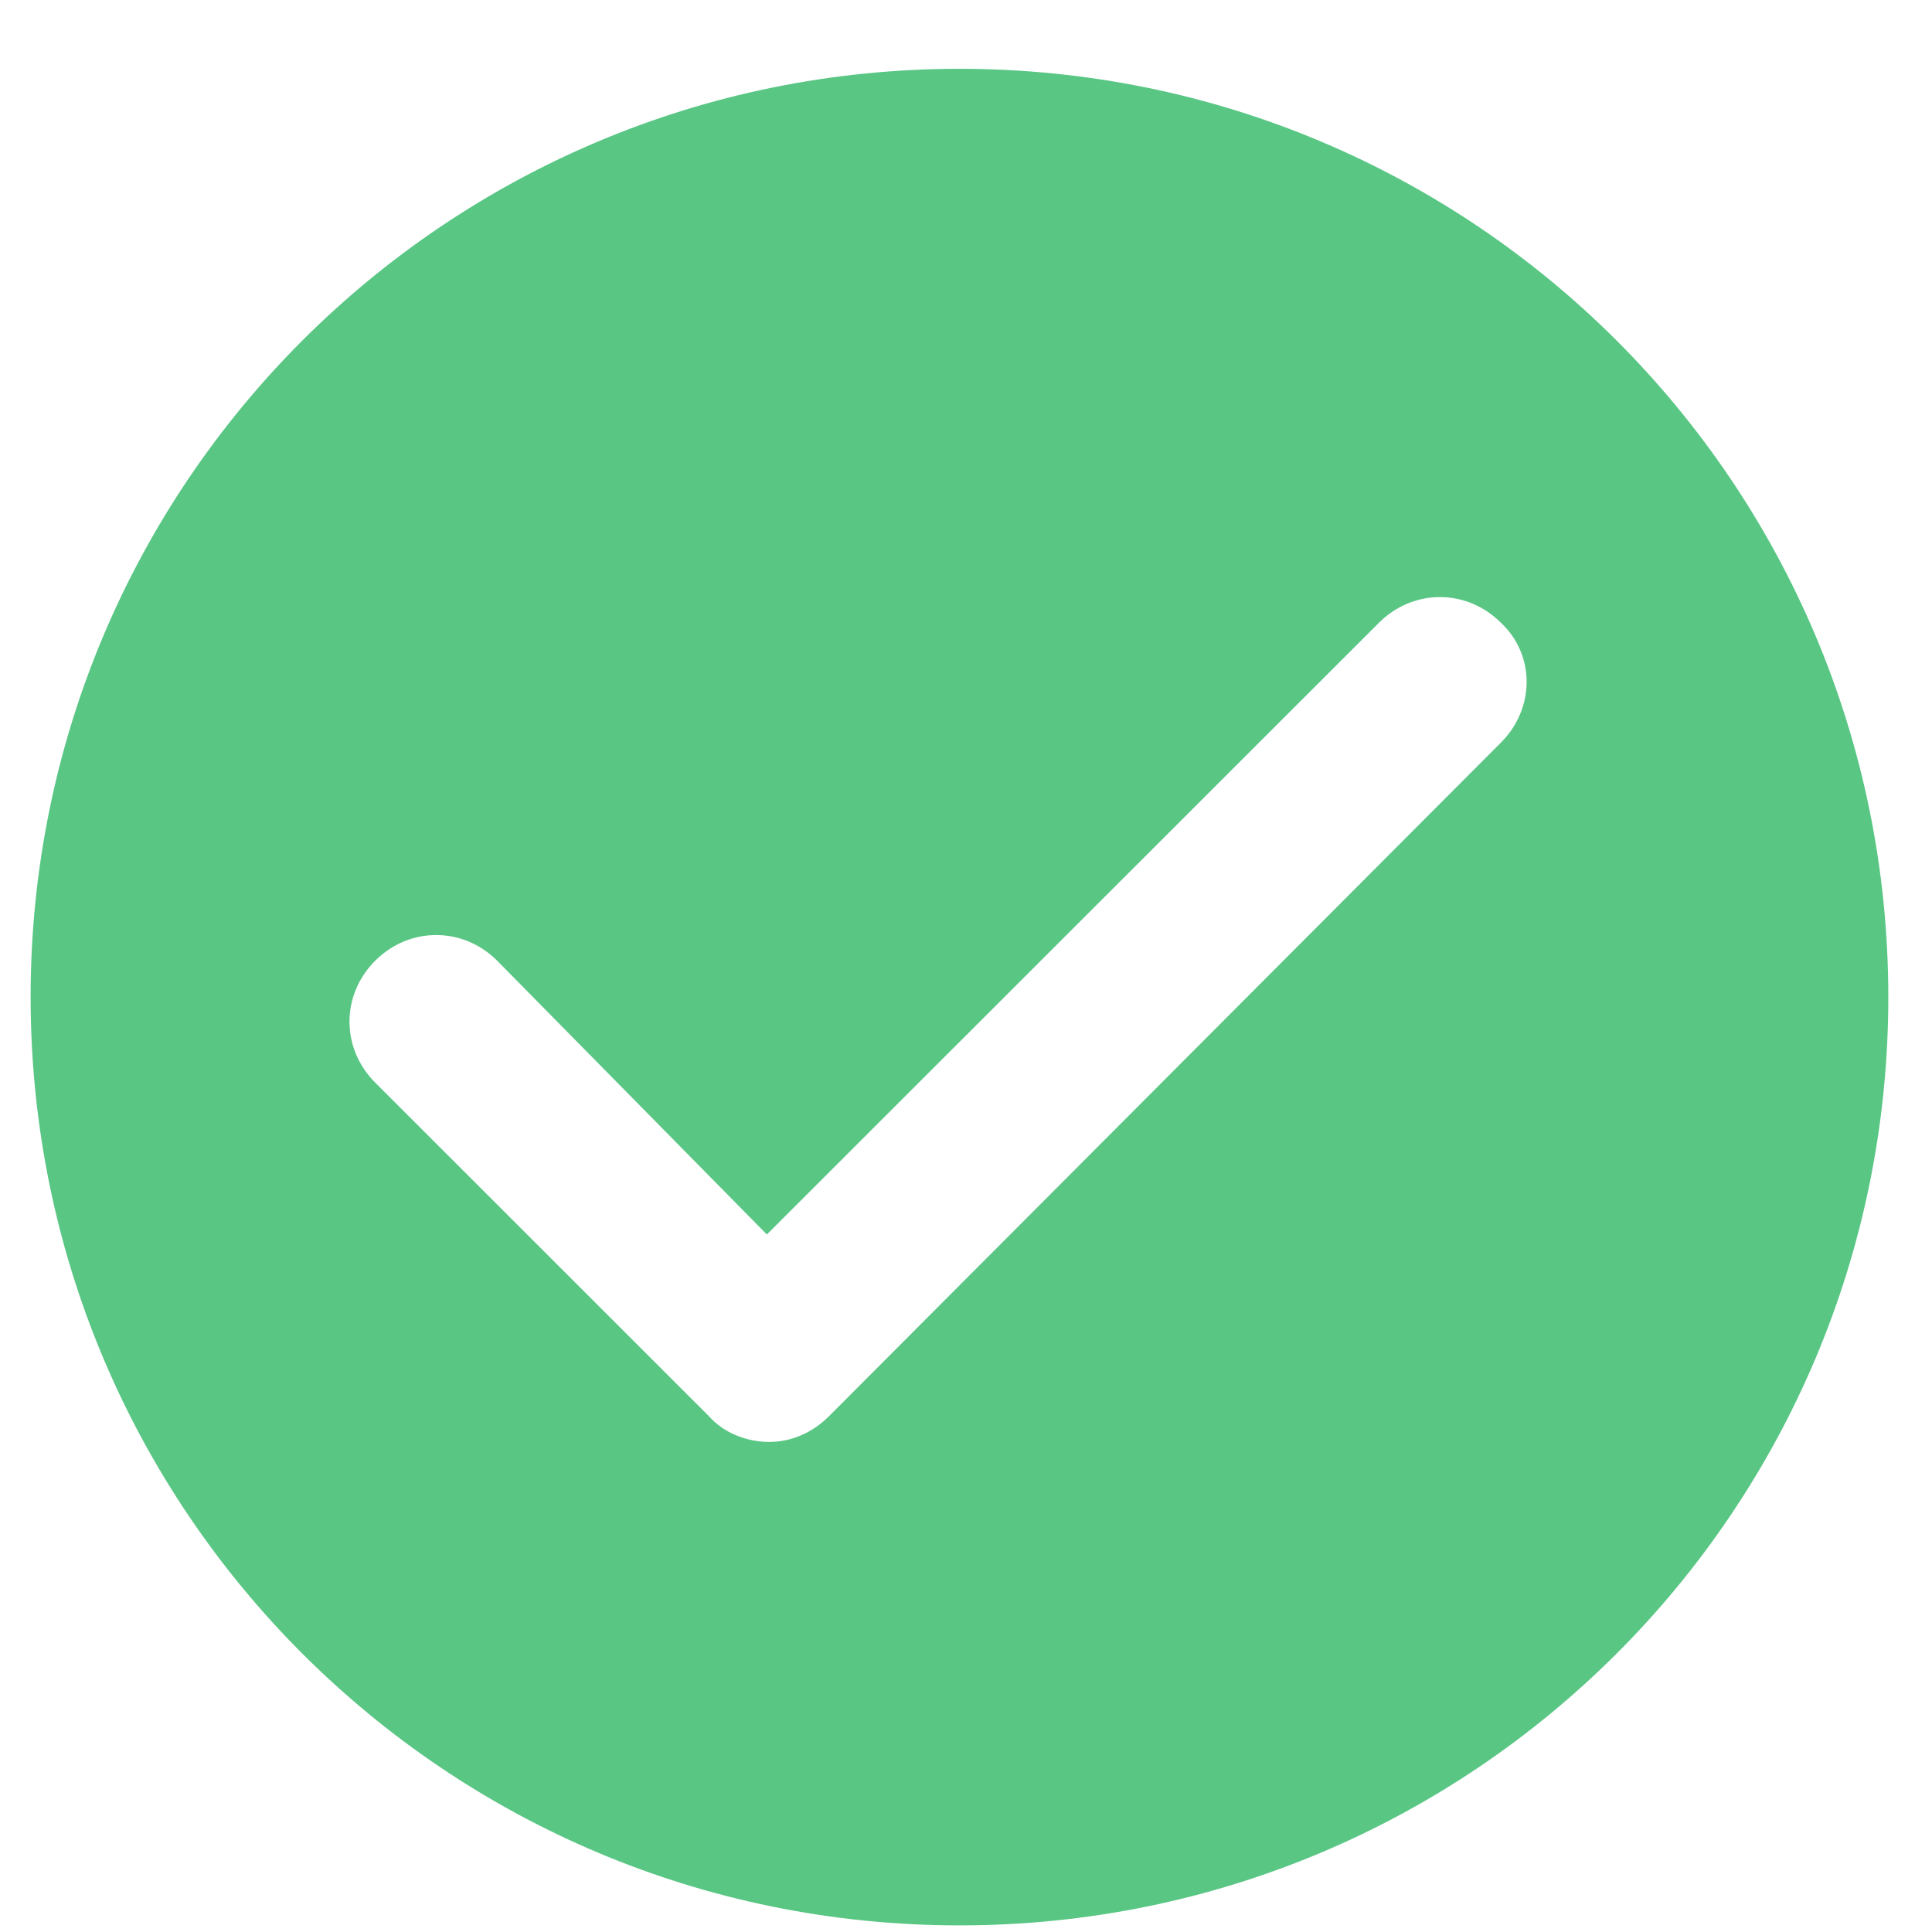
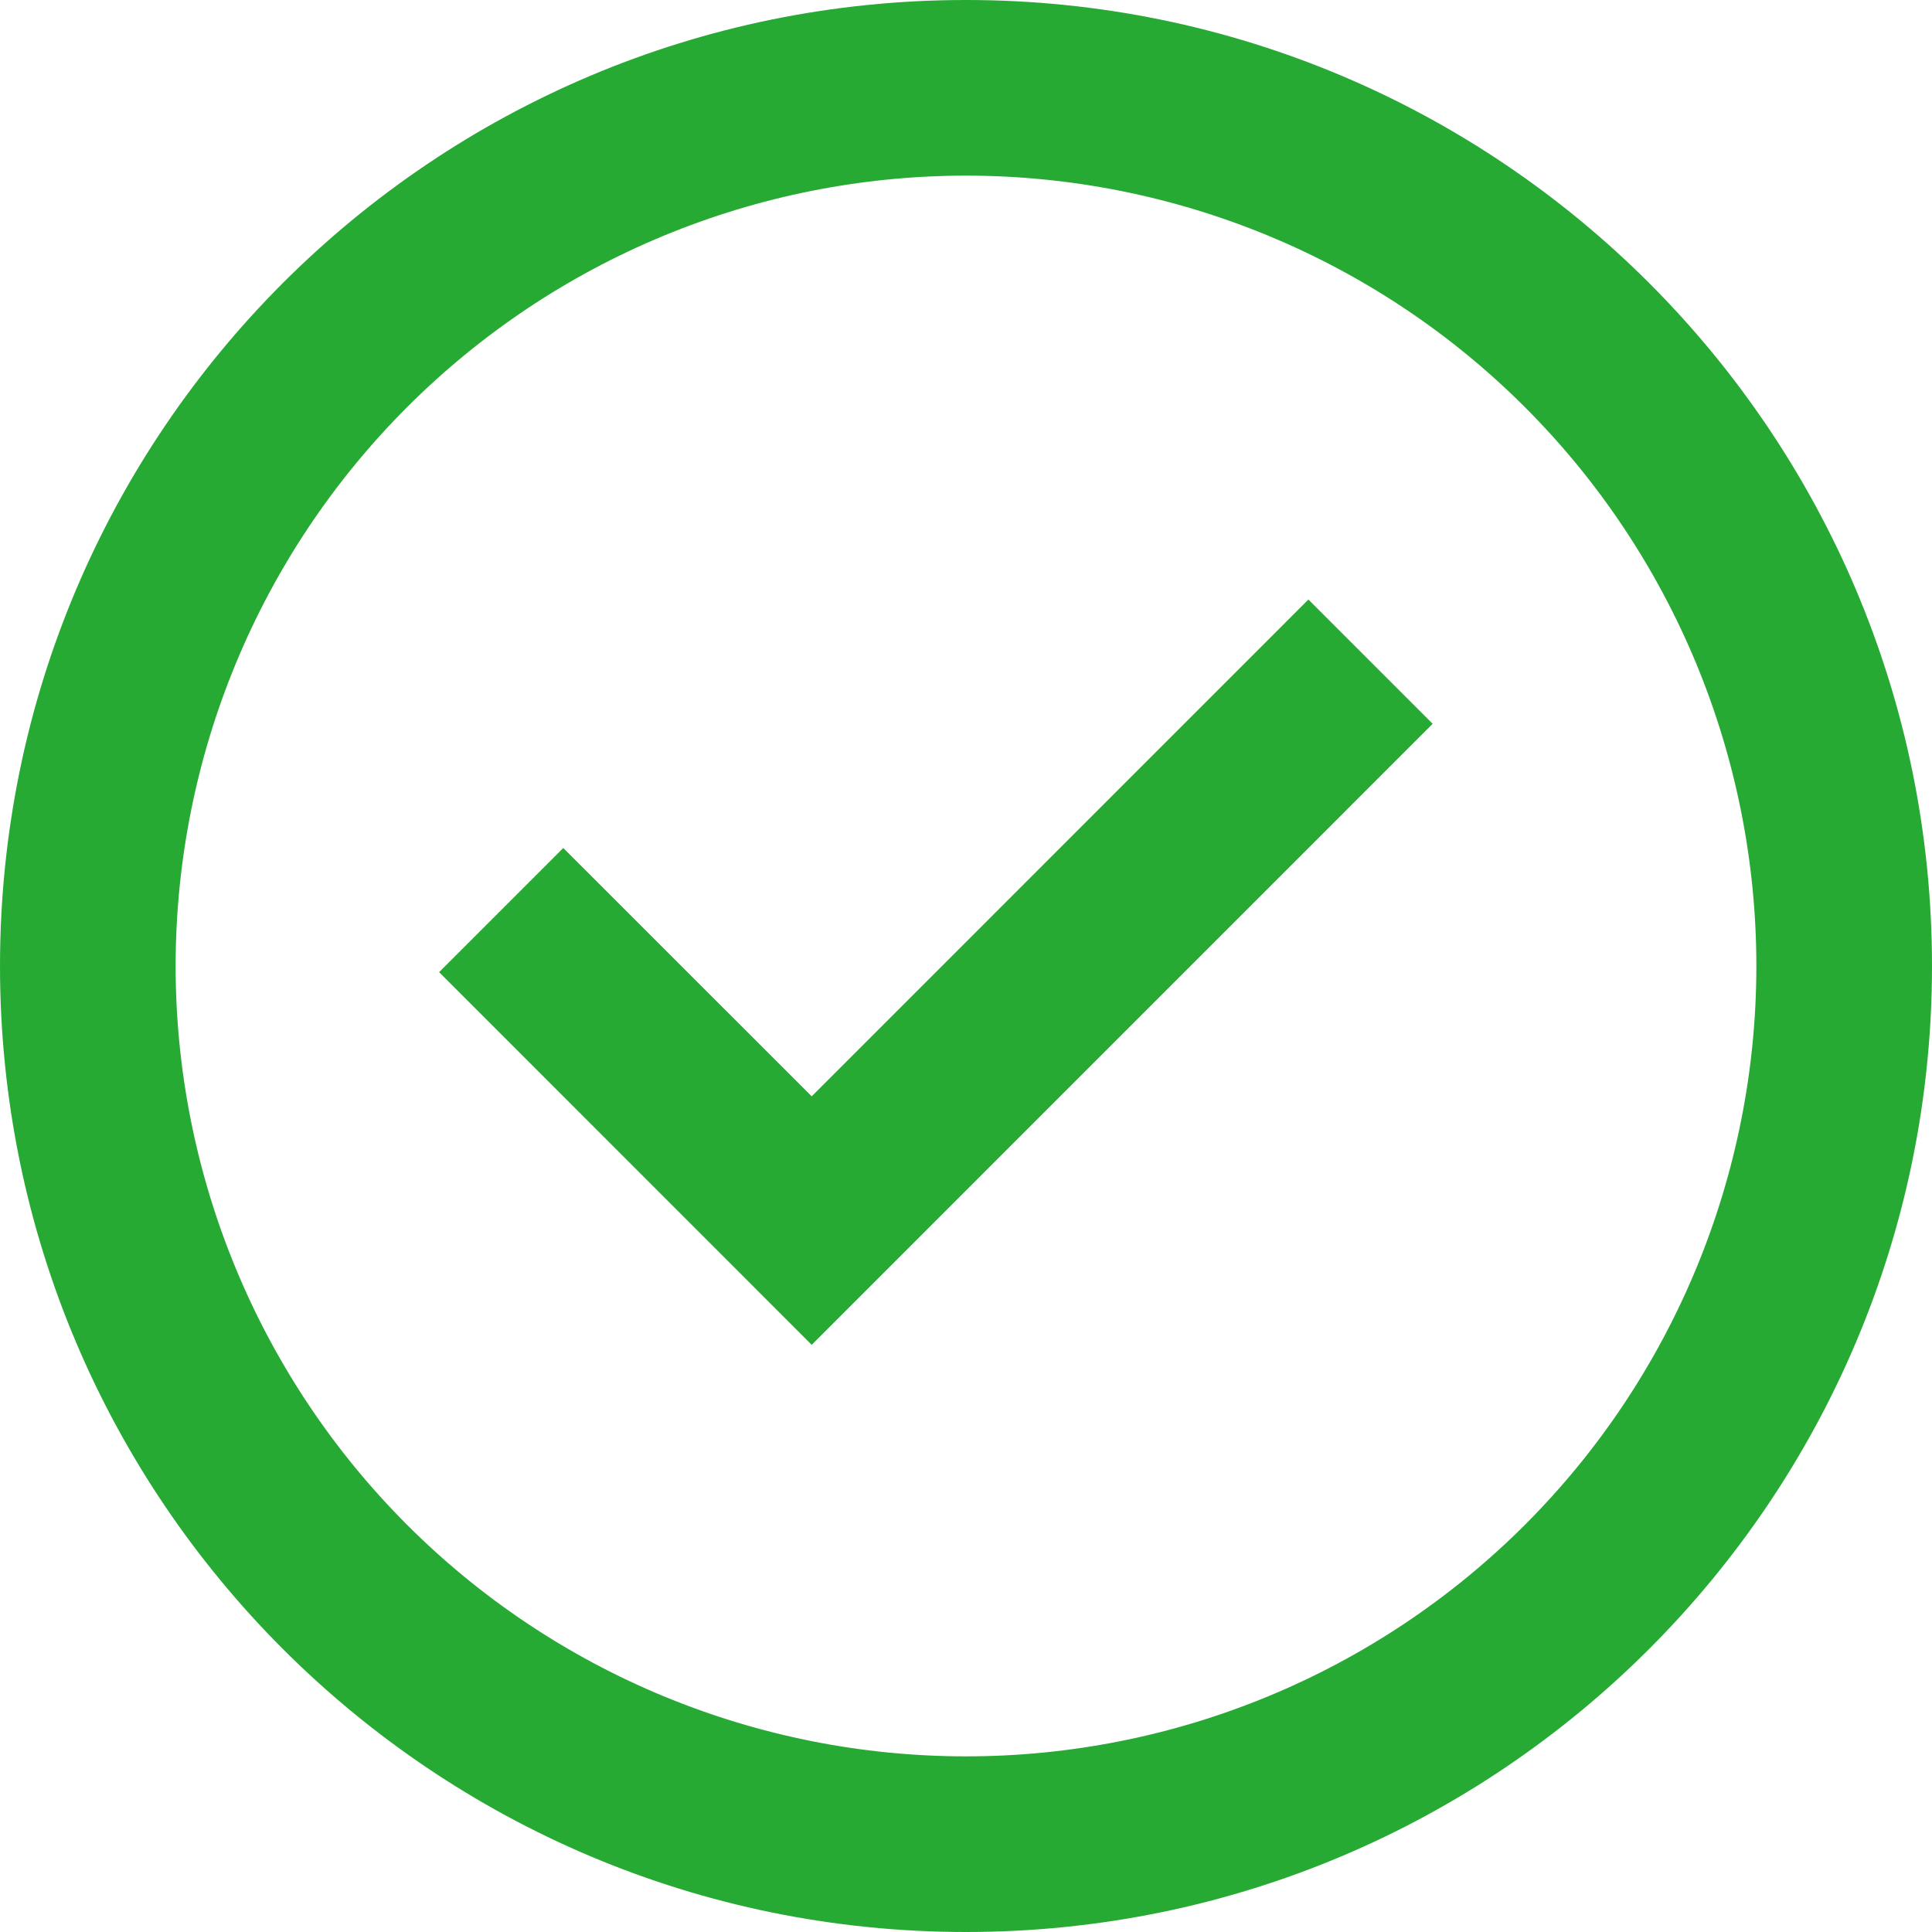
- <svg xmlns="http://www.w3.org/2000/svg" width="26" height="26" viewBox="0 0 26 26" fill="none">
-   <path d="M12.912 0.926C6 0.926 0.412 6.51 0.412 13.418C0.412 20.326 6 25.911 12.912 25.911C19.825 25.911 25.412 20.326 25.412 13.418C25.412 6.51 19.825 0.926 12.912 0.926ZM20.199 9.993L11.155 19.06C10.925 19.29 10.637 19.405 10.349 19.405C10.061 19.405 9.744 19.29 9.542 19.06L5.049 14.569C4.588 14.109 4.588 13.389 5.049 12.929C5.51 12.468 6.23 12.468 6.691 12.929L10.32 16.613L18.557 8.381C19.018 7.92 19.738 7.92 20.199 8.381C20.66 8.813 20.66 9.532 20.199 9.993L20.199 9.993Z" fill="#59C684" />
+ <svg xmlns="http://www.w3.org/2000/svg" width="22" height="22" viewBox="0 0 22 22" fill="none">
+   <path fill-rule="evenodd" clip-rule="evenodd" d="M0 11C0 4.925 4.925 0 11 0C17.075 0 22 4.925 22 11C22 17.075 17.075 22 11 22C4.925 22 0 17.075 0 11ZM11 20C9.818 20 8.648 19.767 7.556 19.315C6.464 18.863 5.472 18.2 4.636 17.364C3.8 16.528 3.137 15.536 2.685 14.444C2.233 13.352 2 12.182 2 11C2 9.818 2.233 8.648 2.685 7.556C3.137 6.464 3.8 5.472 4.636 4.636C5.472 3.8 6.464 3.137 7.556 2.685C8.648 2.233 9.818 2 11 2C13.387 2 15.676 2.948 17.364 4.636C19.052 6.324 20 8.613 20 11C20 13.387 19.052 15.676 17.364 17.364C15.676 19.052 13.387 20 11 20Z" fill="#27AA34" />
+   <path d="M9.243 15.314L5 11.07L6.414 9.656L9.243 12.484L14.899 6.827L16.314 8.242L9.243 15.314Z" fill="#27AA34" />
</svg>
